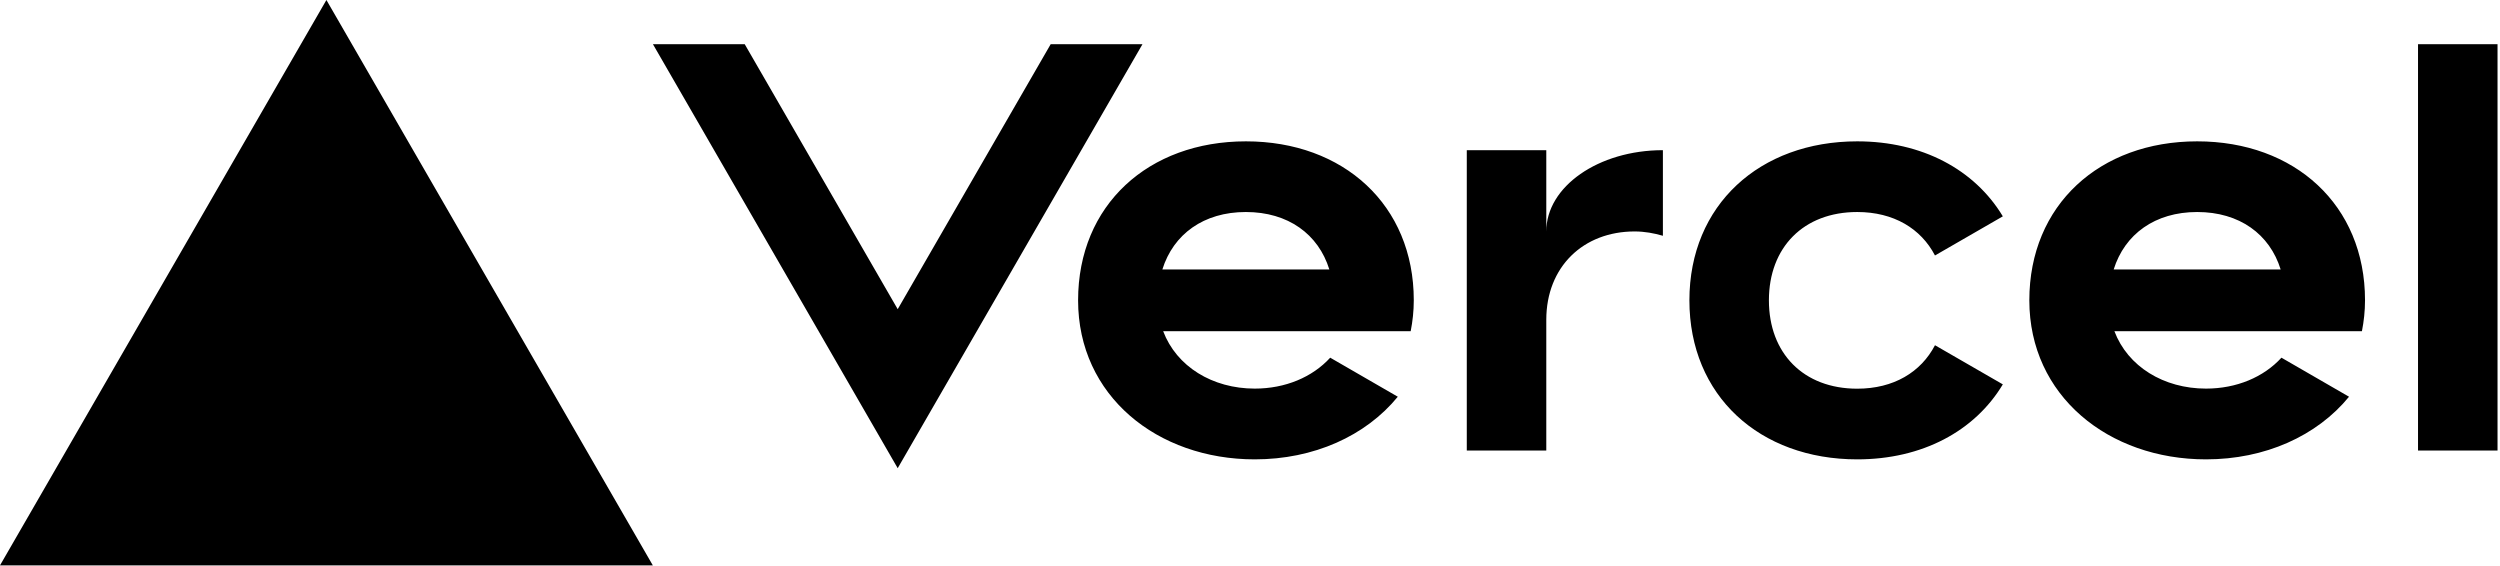
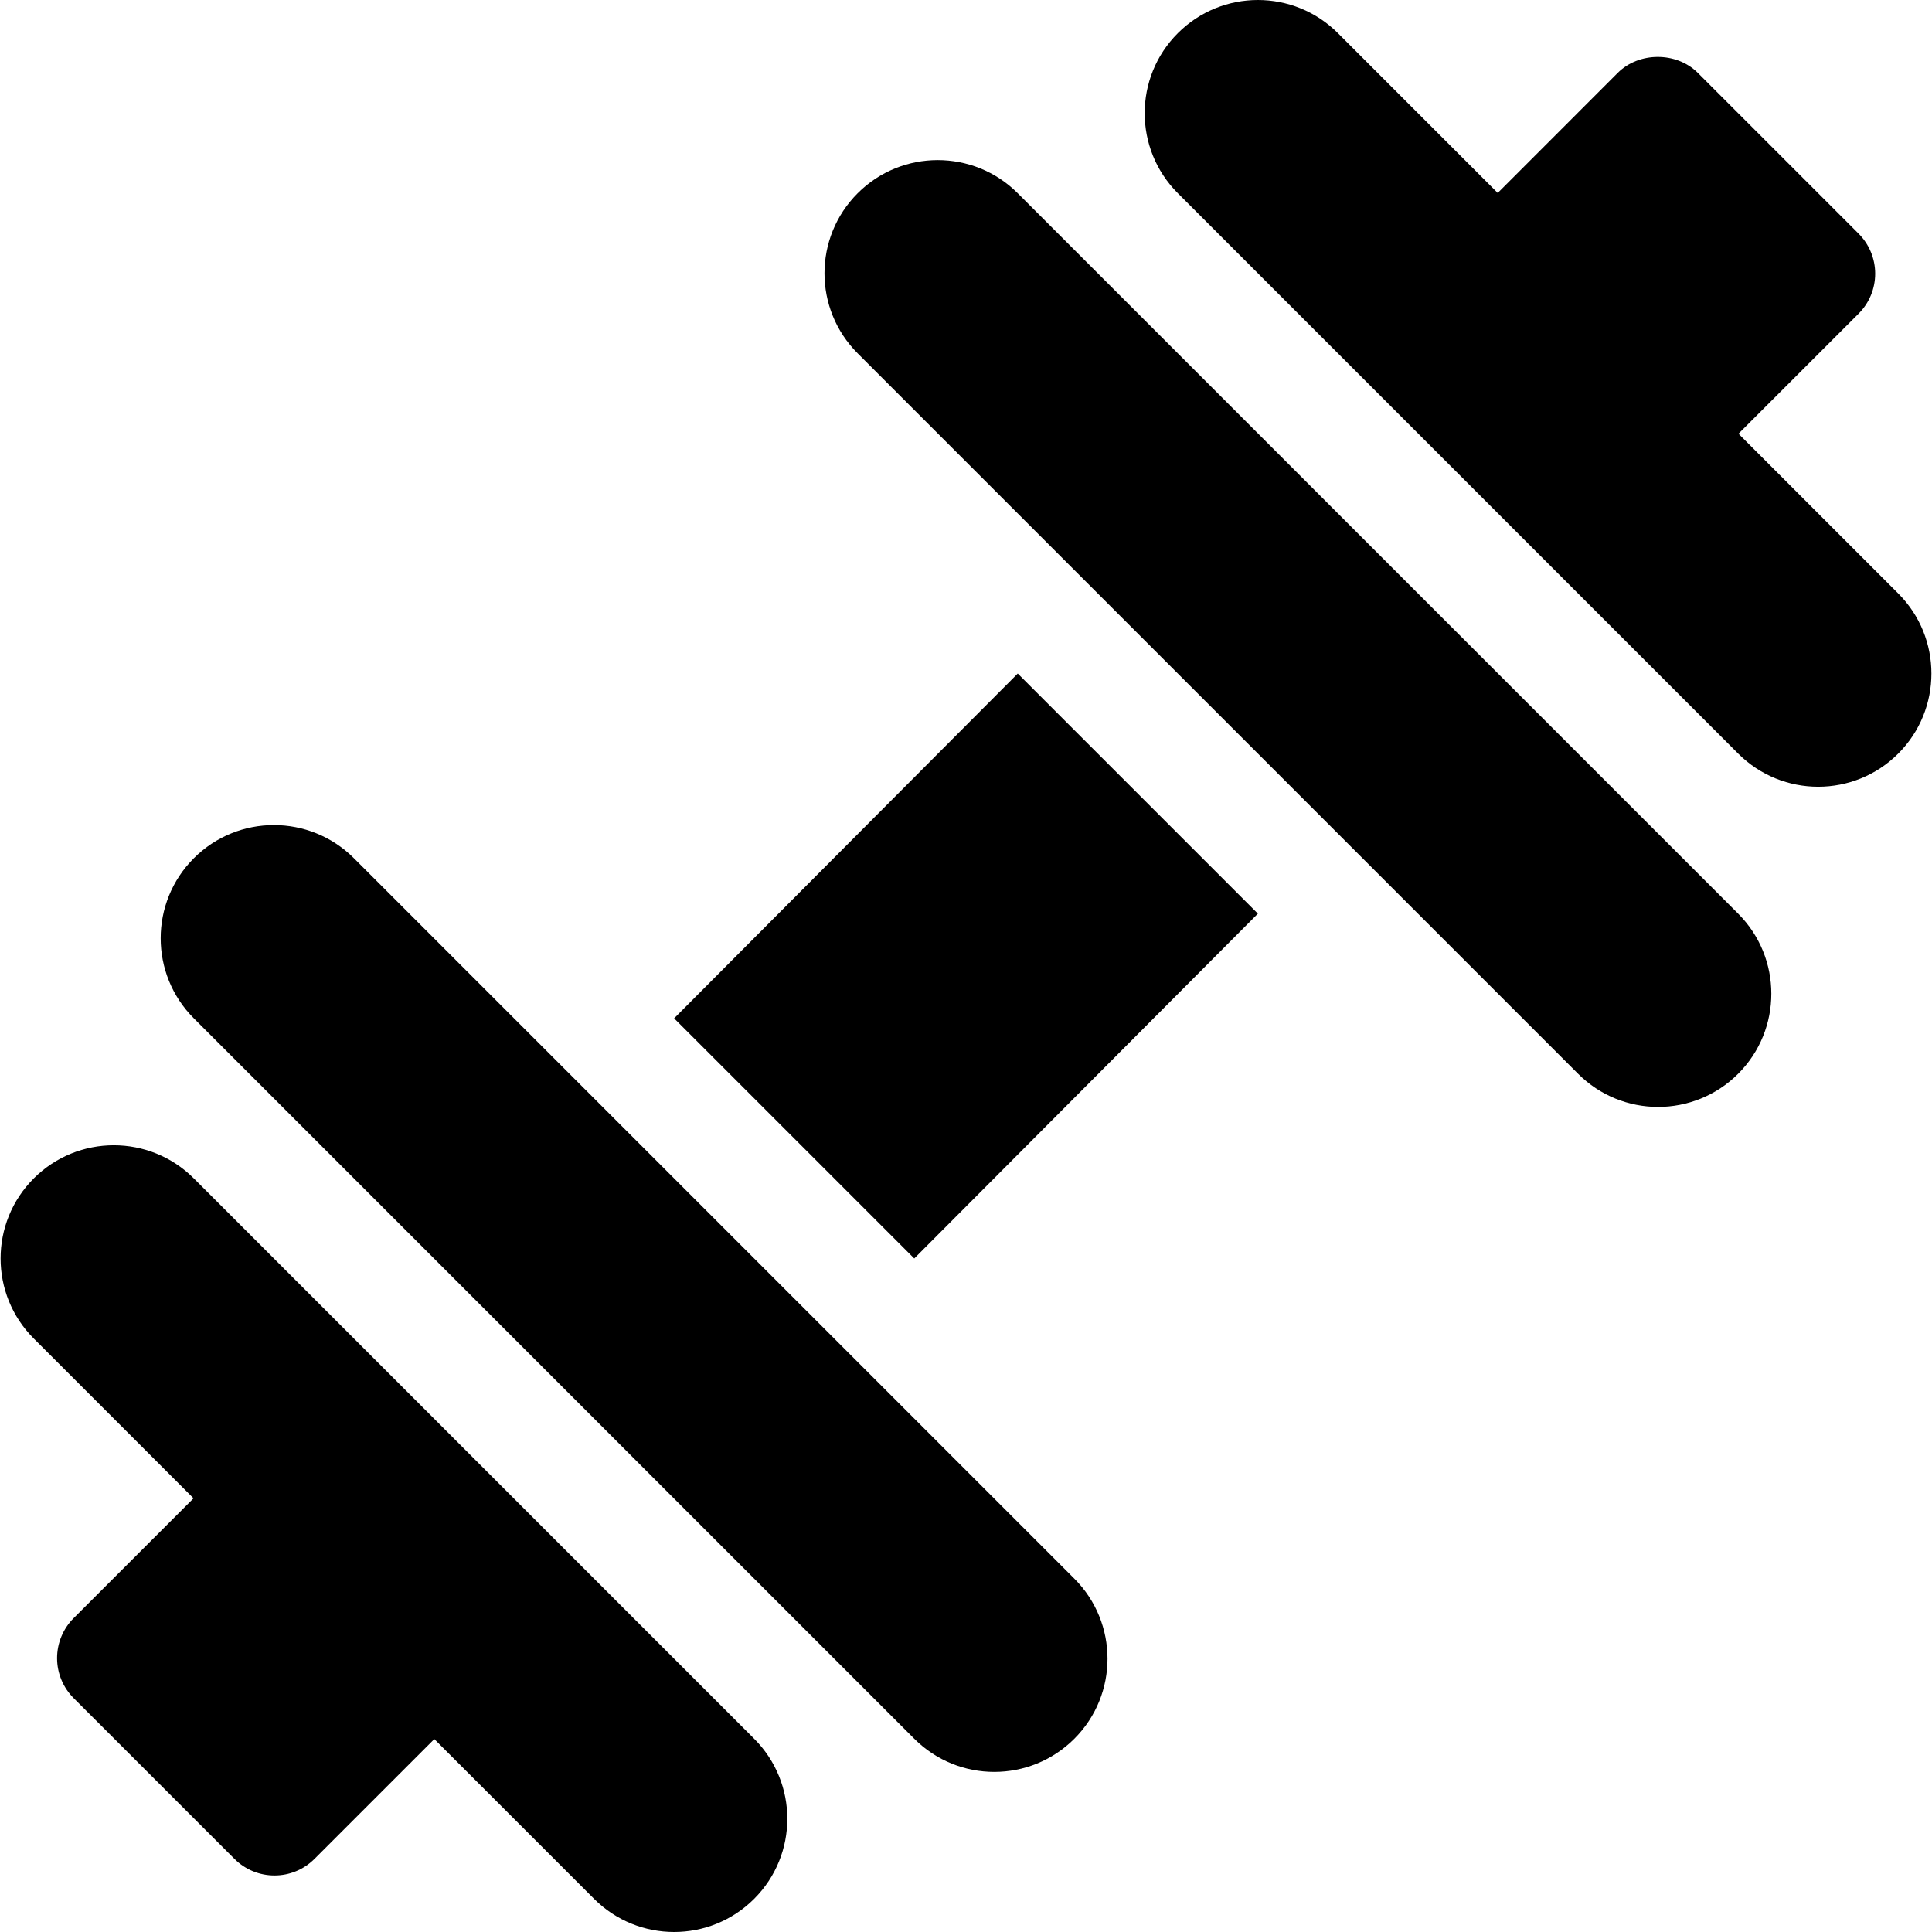
- <svg xmlns="http://www.w3.org/2000/svg" width="283" height="64" viewBox="0 0 283 64" fill="none">
-   <path d="M141.04 16c-11.04 0-19 7.2-19 18s8.96 18 20 18c6.67 0 12.55-2.64 16.19-7.09l-7.65-4.42c-2.02 2.21-5.09 3.5-8.54 3.5-4.79 0-8.86-2.5-10.37-6.5h28.02c.22-1.12.35-2.28.35-3.5 0-10.79-7.96-17.99-19-17.99zm-9.46 14.5c1.25-3.99 4.67-6.5 9.45-6.5 4.79 0 8.21 2.51 9.45 6.5h-18.9zM248.72 16c-11.04 0-19 7.2-19 18s8.96 18 20 18c6.67 0 12.55-2.64 16.19-7.09l-7.65-4.42c-2.02 2.21-5.09 3.5-8.54 3.5-4.79 0-8.86-2.5-10.37-6.5h28.02c.22-1.12.35-2.28.35-3.5 0-10.79-7.96-17.99-19-17.99zm-9.45 14.5c1.25-3.99 4.67-6.5 9.45-6.5 4.79 0 8.21 2.51 9.45 6.5h-18.9zM200.24 34c0 6 3.92 10 10 10 4.12 0 7.21-1.87 8.8-4.92l7.68 4.43c-3.18 5.3-9.14 8.49-16.48 8.49-11.05 0-19-7.2-19-18s7.96-18 19-18c7.34 0 13.29 3.19 16.48 8.49l-7.68 4.43c-1.59-3.05-4.68-4.92-8.8-4.92-6.07 0-10 4-10 10zm82.48-29v46h-9V5h9zM36.95 0L73.9 64H0L36.95 0zm92.38 5l-27.71 48L73.91 5H84.3l17.32 30 17.32-30h10.39zm58.91 12v9.69c-1-.29-2.06-.49-3.2-.49-5.81 0-10 4-10 10V51h-9V17h9v9.2c0-5.08 5.91-9.2 13.2-9.2z" fill="#000" />
+ <svg xmlns="http://www.w3.org/2000/svg" version="1.1" id="Capa_1" x="0px" y="0px" viewBox="0 0 511.999 511.999" style="enable-background:new 0 0 511.999 511.999;" xml:space="preserve">
+   <g>
+     <g>
+       <path d="M503.058,157.279l-42.338-42.338l31.827-31.815c2.814-2.811,4.396-6.62,4.396-10.604c0-3.984-1.582-7.793-4.395-10.605    l-42.612-42.612c-5.625-5.625-15.586-5.625-21.211,0L396.91,51.132L354.566,8.786c-11.715-11.715-30.71-11.715-42.426,0    c-11.717,11.715-11.717,30.71,0,42.426l148.491,148.493c11.717,11.715,30.712,11.715,42.427,0    C514.773,187.99,514.773,168.995,503.058,157.279z" />
+     </g>
+   </g>
+   <g>
+     <g>
+       <path d="M199.86,460.786L51.369,312.293c-11.717-11.715-30.71-11.715-42.427,0c-11.715,11.717-11.715,30.712,0,42.427    l42.345,42.345l-31.765,31.752c-2.813,2.813-4.395,6.621-4.395,10.605s1.582,7.793,4.395,10.605l42.612,42.598    c2.929,2.931,6.767,4.396,10.605,4.396s7.676-1.465,10.605-4.395l31.752-31.752l42.338,42.339    c11.715,11.715,30.71,11.715,42.426,0C211.577,491.496,211.577,472.501,199.86,460.786z" />
+     </g>
+   </g>
+   <g>
+     <g>
+       <polygon points="269.713,178.492 178.647,269.868 242.287,333.508 333.353,242.13   " />
+     </g>
+   </g>
+   <g>
+     <g>
+       <path d="M460.632,242.131L269.713,51.212c-11.715-11.715-30.711-11.715-42.426,0c-11.717,11.717-11.717,30.71,0,42.427    l190.919,190.919c11.715,11.715,30.71,11.715,42.426,0C472.349,272.843,472.349,253.848,460.632,242.131z" />
+     </g>
+   </g>
+   <g>
+     <g>
+       <path d="M284.714,418.36L93.794,227.44c-11.715-11.715-30.71-11.715-42.425,0c-11.717,11.717-11.717,30.712,0,42.427    l190.919,190.919c11.715,11.715,30.71,11.715,42.426,0C296.431,449.071,296.431,430.076,284.714,418.36z" />
+     </g>
+   </g>
+   <g>
+ </g>
+   <g>
+ </g>
+   <g>
+ </g>
+   <g>
+ </g>
+   <g>
+ </g>
+   <g>
+ </g>
+   <g>
+ </g>
+   <g>
+ </g>
+   <g>
+ </g>
+   <g>
+ </g>
+   <g>
+ </g>
+   <g>
+ </g>
+   <g>
+ </g>
+   <g>
+ </g>
+   <g>
+ </g>
</svg>
